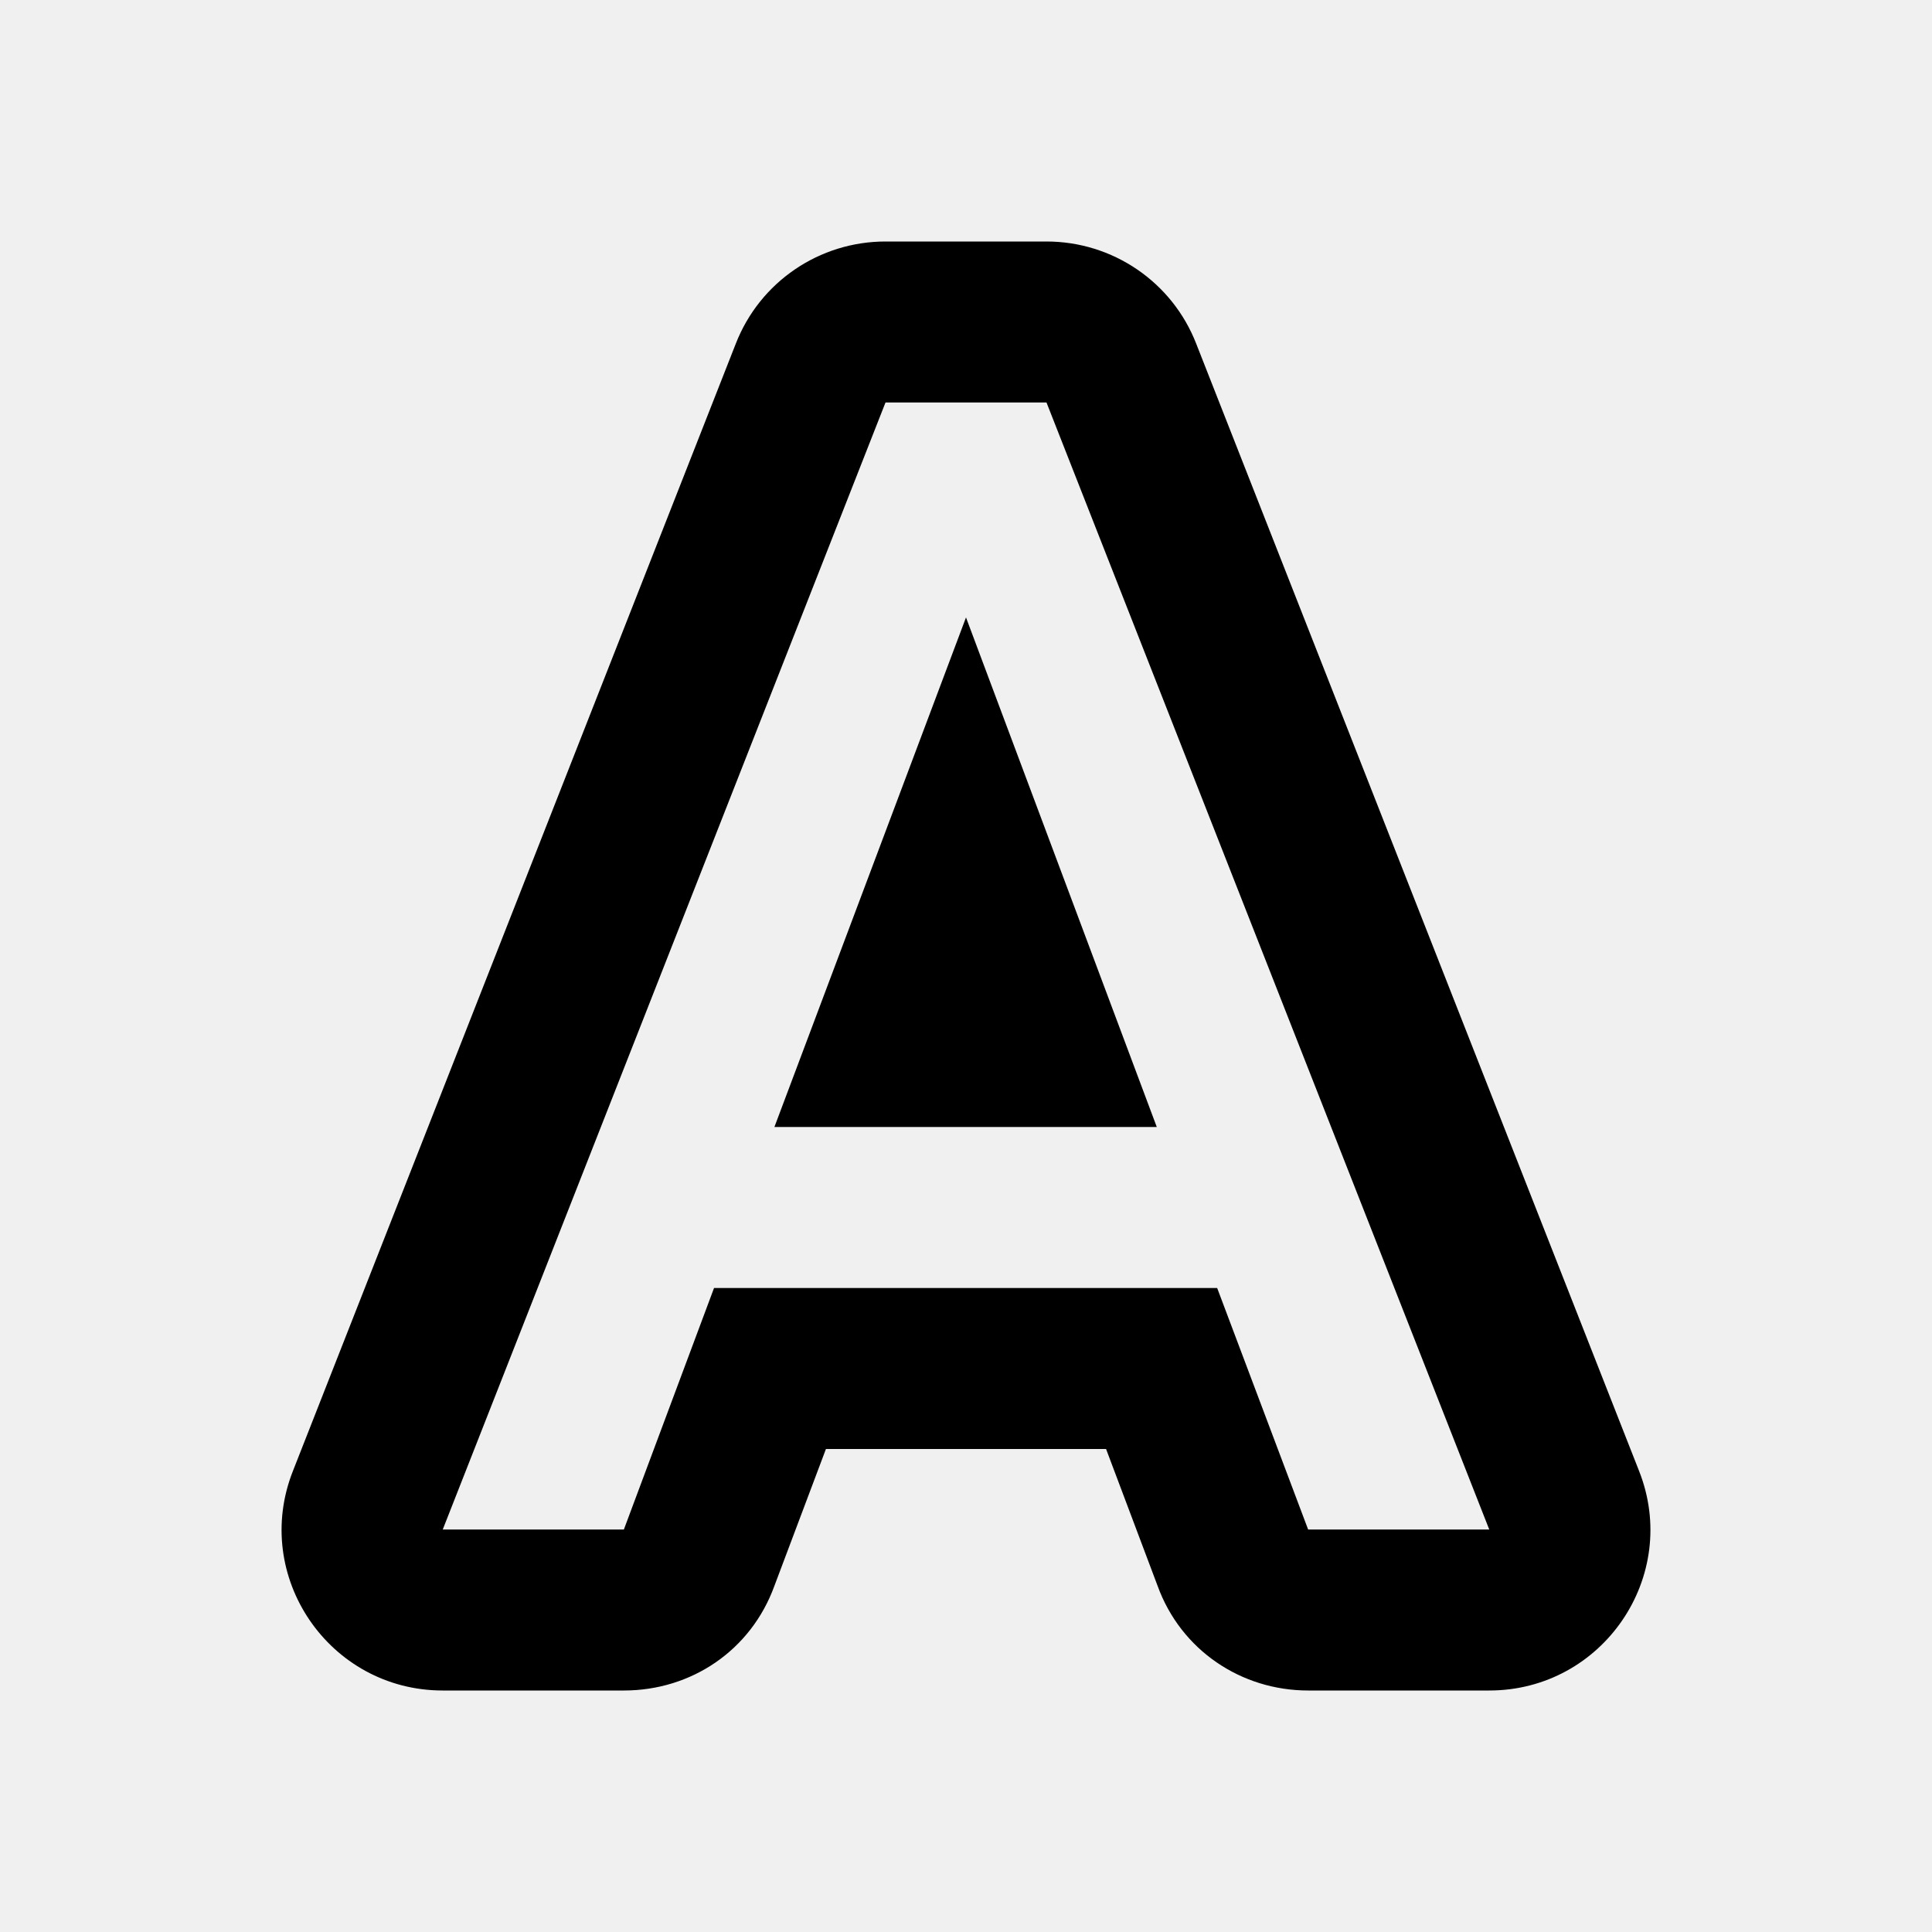
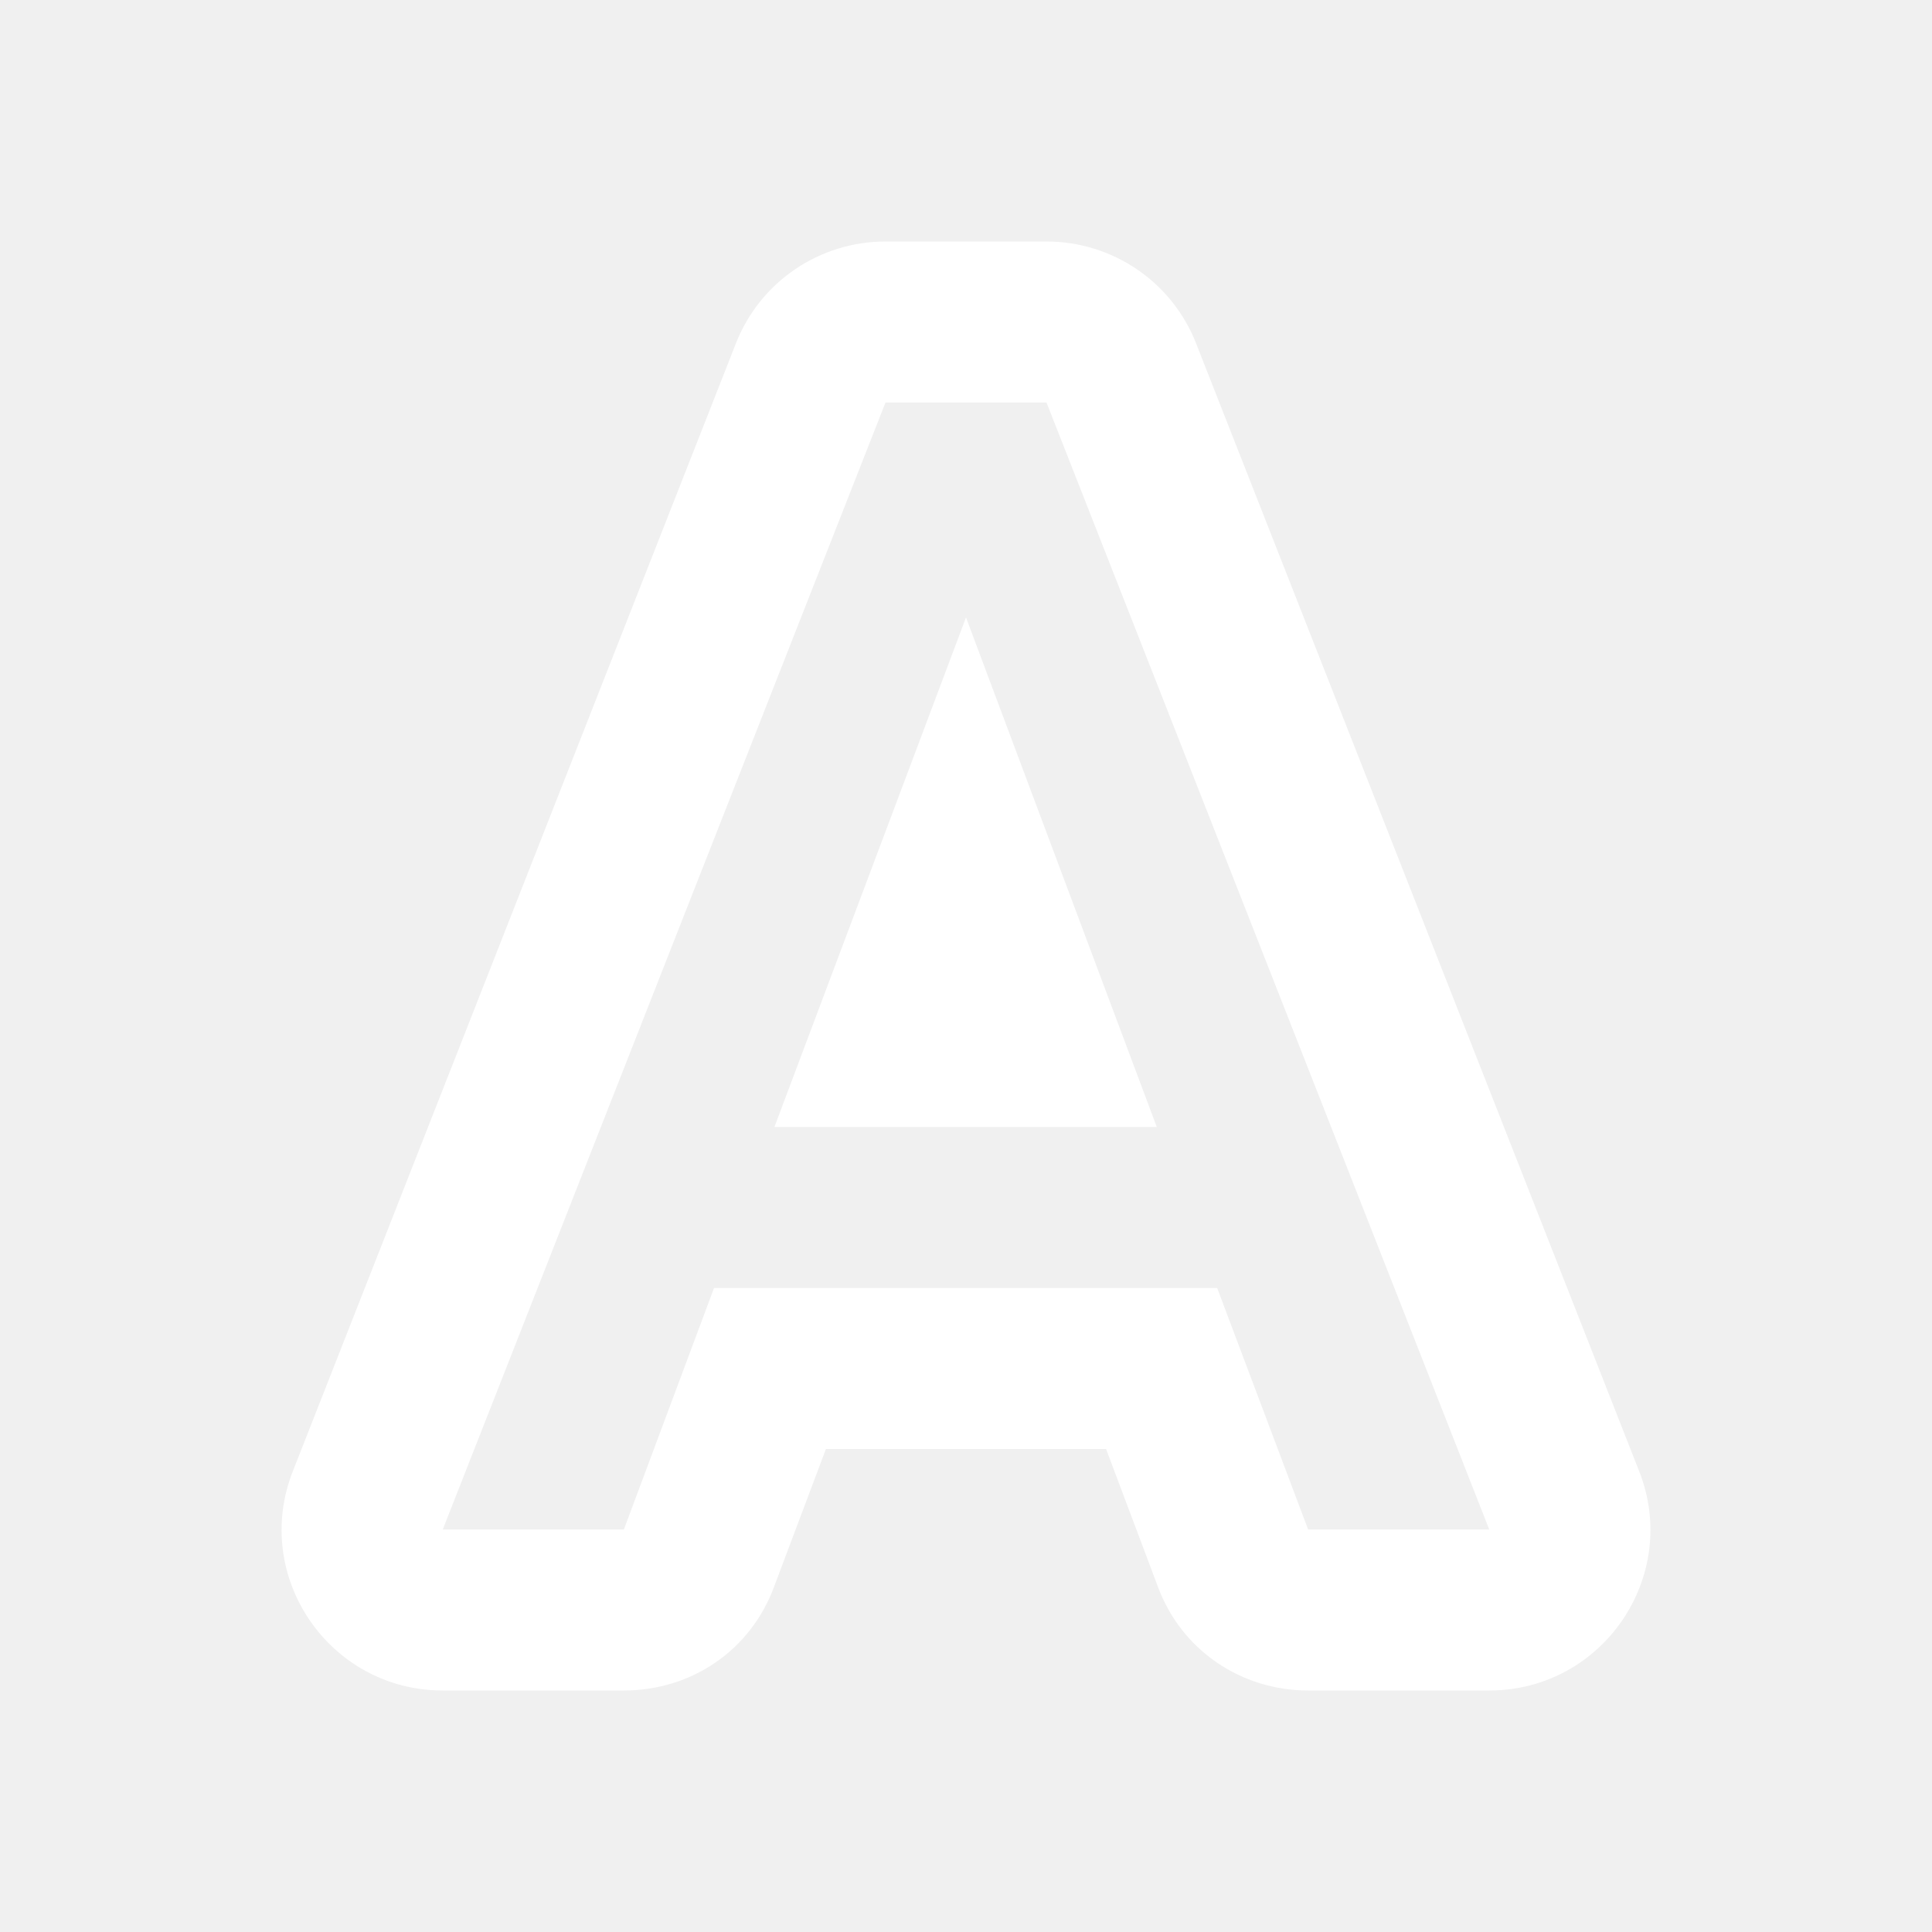
- <svg xmlns="http://www.w3.org/2000/svg" viewBox="0 0 24 24">
+ <svg xmlns="http://www.w3.org/2000/svg" fill="#ffffff" viewBox="0 0 24 24">
  <path d="M11 3C10.18 3 9.44 3.5 9.14 4.27L3.64 18.27C3.12 19.58 4.09 21 5.5 21H7.75C8.59 21 9.33 20.5 9.62 19.7L10.26 18H13.74L14.38 19.7C14.67 20.5 15.42 21 16.25 21H18.5C19.91 21 20.88 19.58 20.36 18.27L14.86 4.27C14.56 3.5 13.82 3 13 3M11 5H13L18.5 19H16.25L15.12 16H8.87L7.75 19H5.5M12 7.67L9.62 14H14.37Z" />
</svg>
